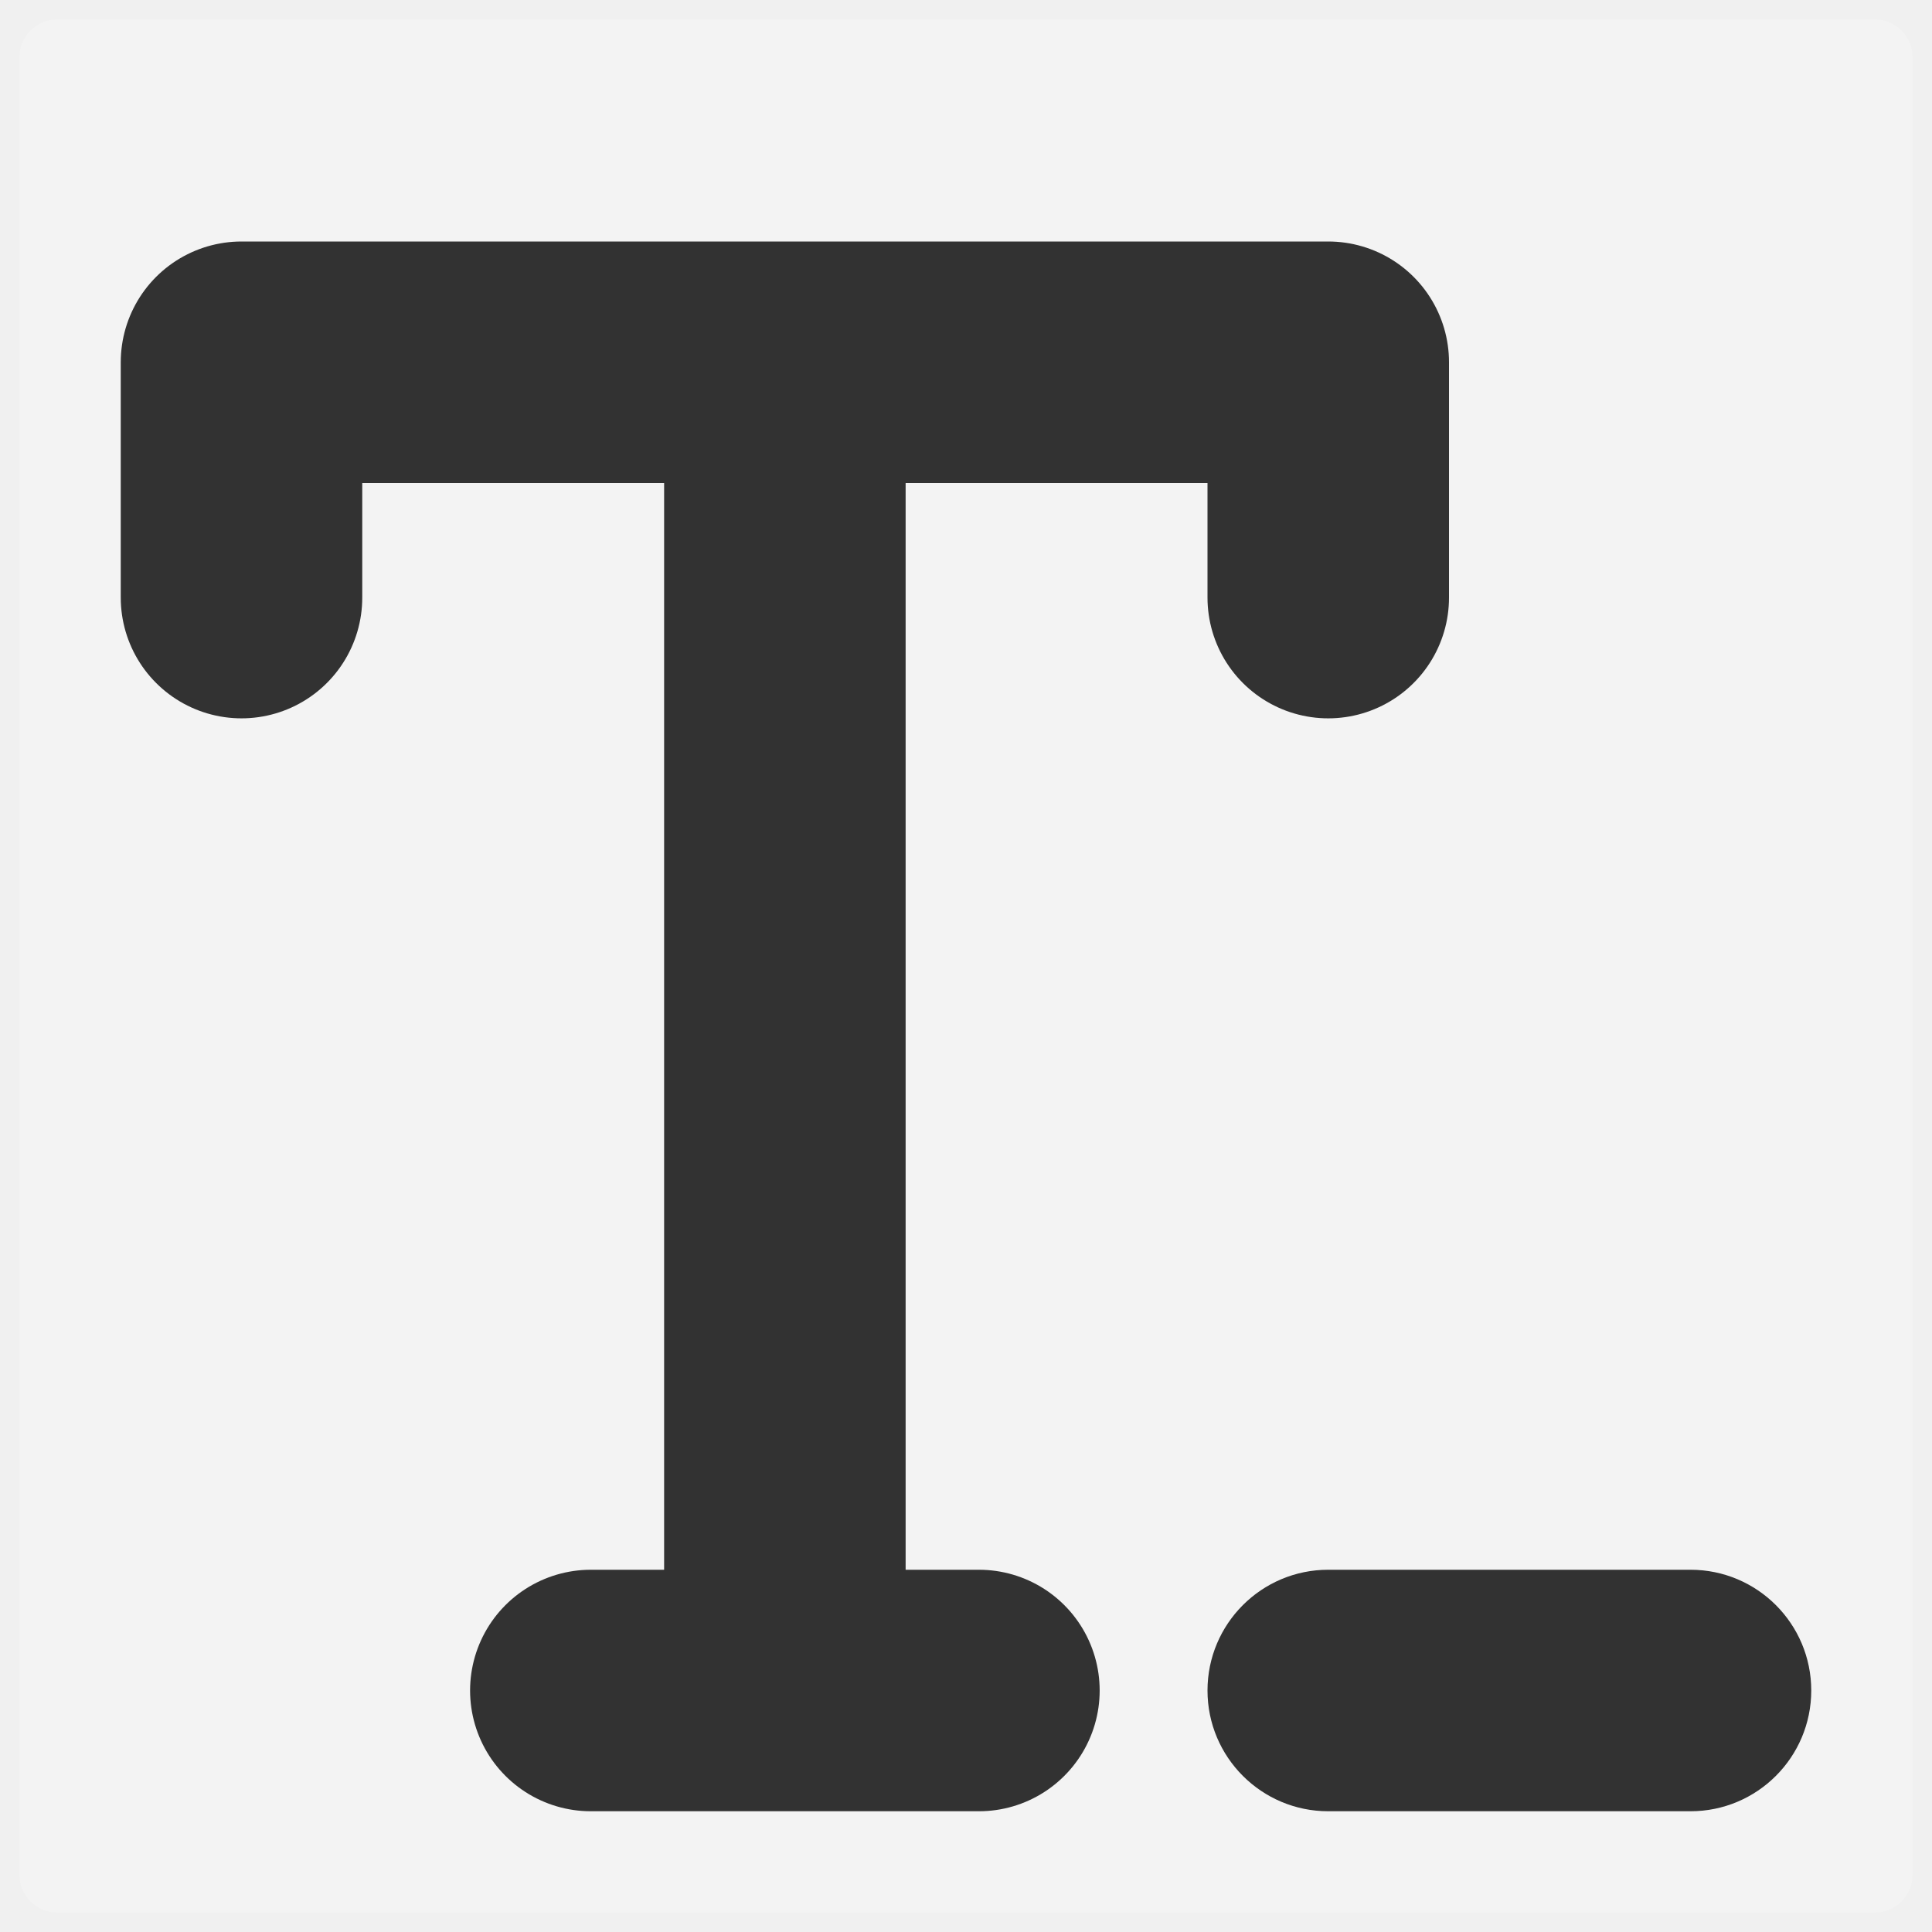
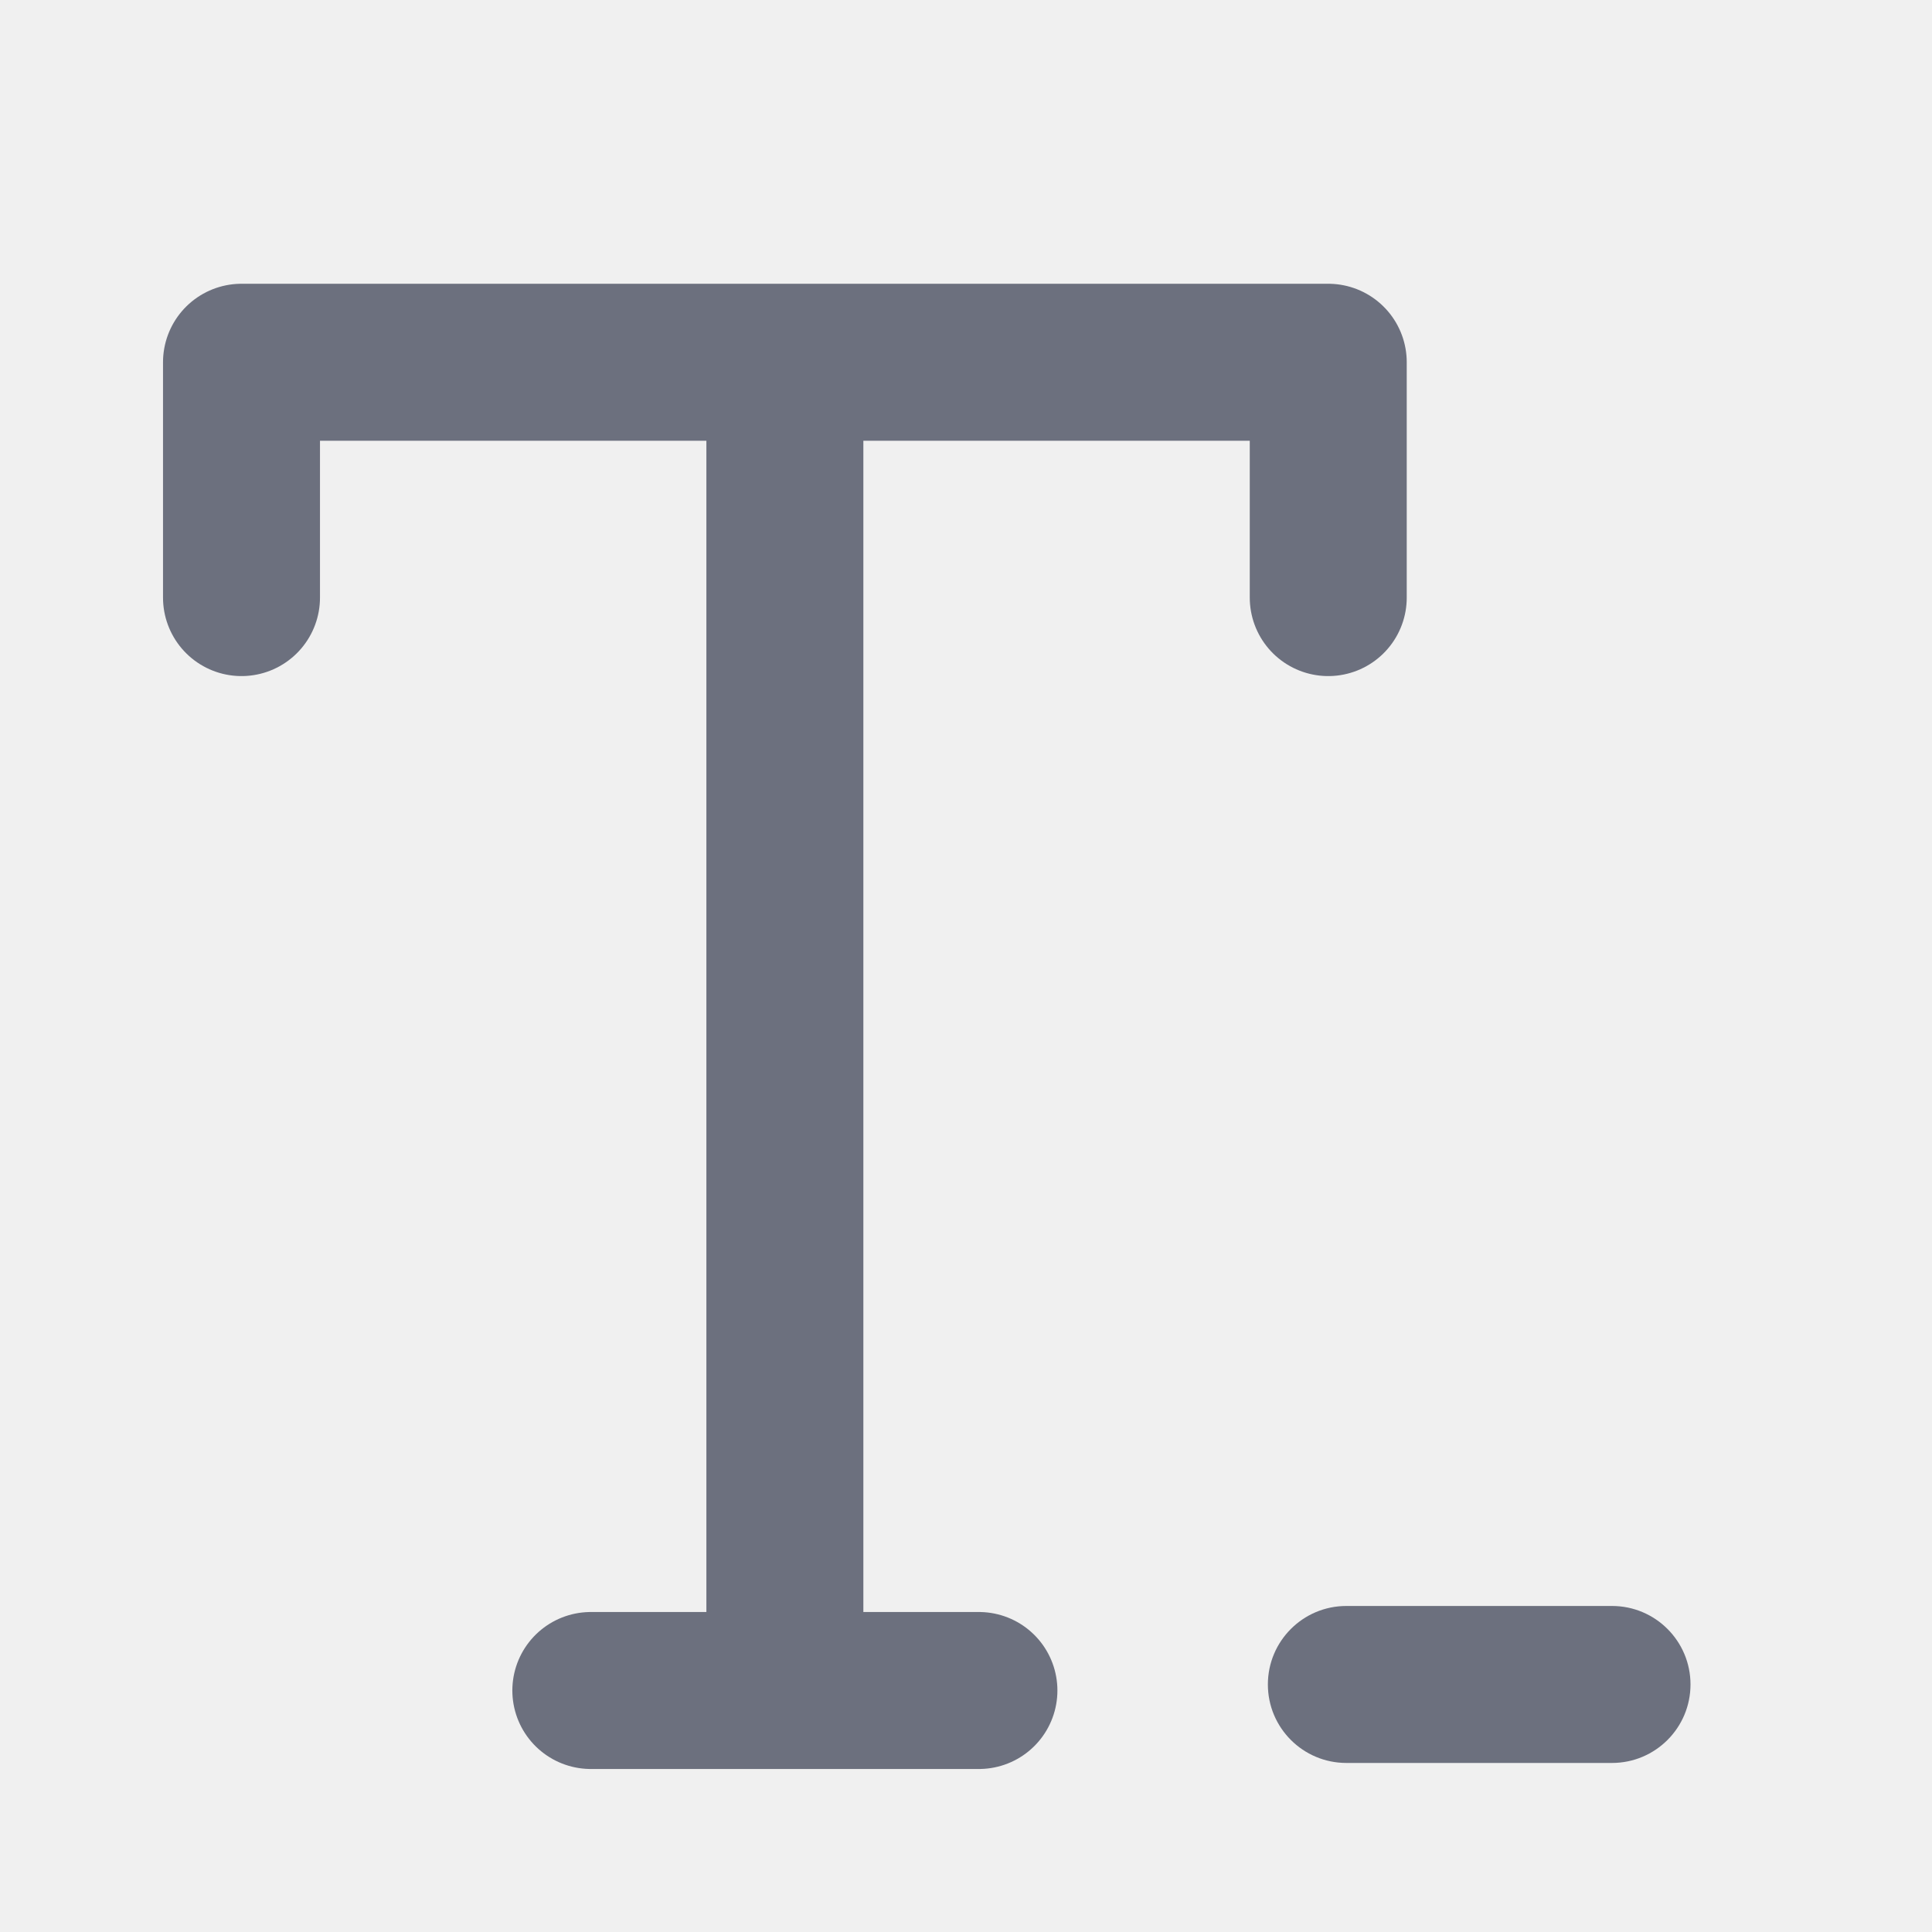
<svg xmlns="http://www.w3.org/2000/svg" width="16" height="16" viewBox="0 0 16 16" fill="none">
-   <path opacity="0.2" d="M0.48 0.16H15.52C15.7 0.16 15.84 0.3 15.84 0.48V15.52C15.84 15.7 15.7 15.84 15.52 15.84H0.48C0.3 15.84 0.16 15.7 0.16 15.52V0.48C0.16 0.3 0.3 0.16 0.48 0.16Z" fill="white" />
-   <path d="M6.5 14V3M6.5 14H4.893M6.5 14H8.107M6.5 3H2V4.949M6.5 3H11V4.949" stroke="#323232" stroke-width="2" stroke-linecap="round" stroke-linejoin="round" />
-   <rect x="10" y="13" width="5" height="2" rx="1" fill="#323232" />
+   <path d="M6.5 14V3M6.5 14H4.893M6.5 14H8.107M6.5 3H2V4.949M6.5 3H11V4.949" stroke="#6C707E" stroke-width="1.3" stroke-linecap="round" stroke-linejoin="round" />
+   <rect x="10.5" y="13.3" width="3.5" height="1.3" rx="0.65" fill="#6C707E" />
</svg>
